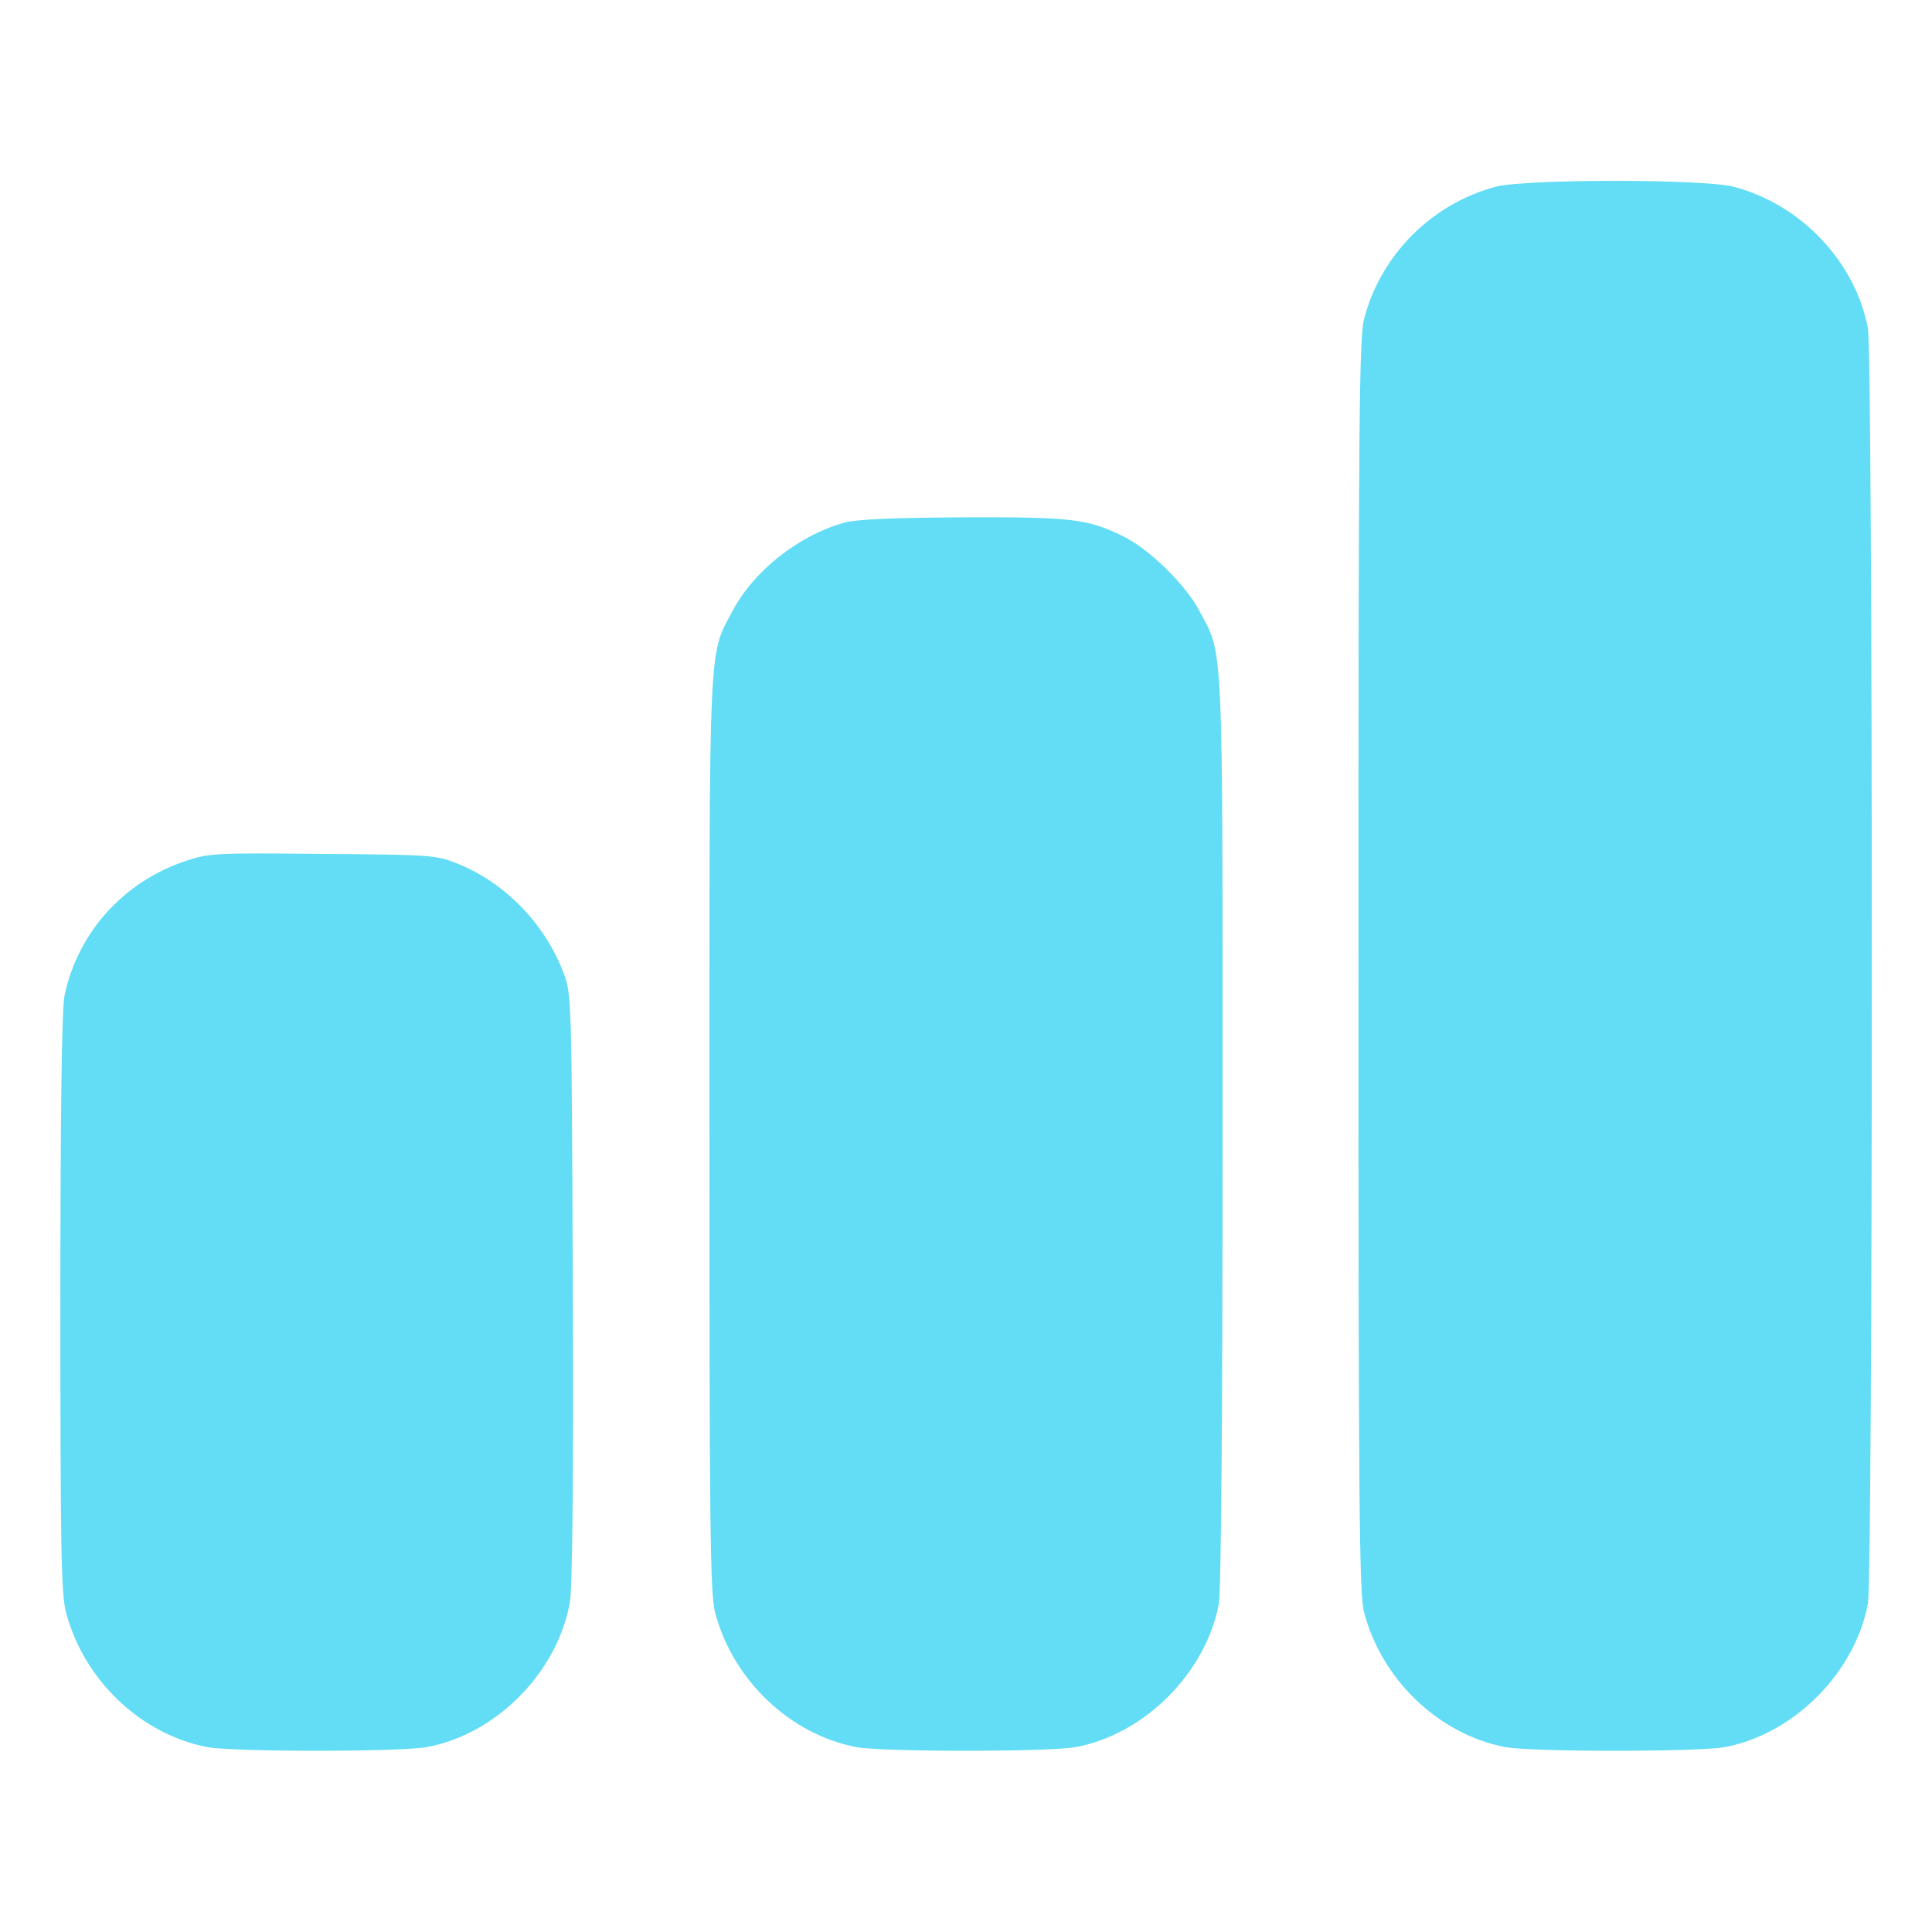
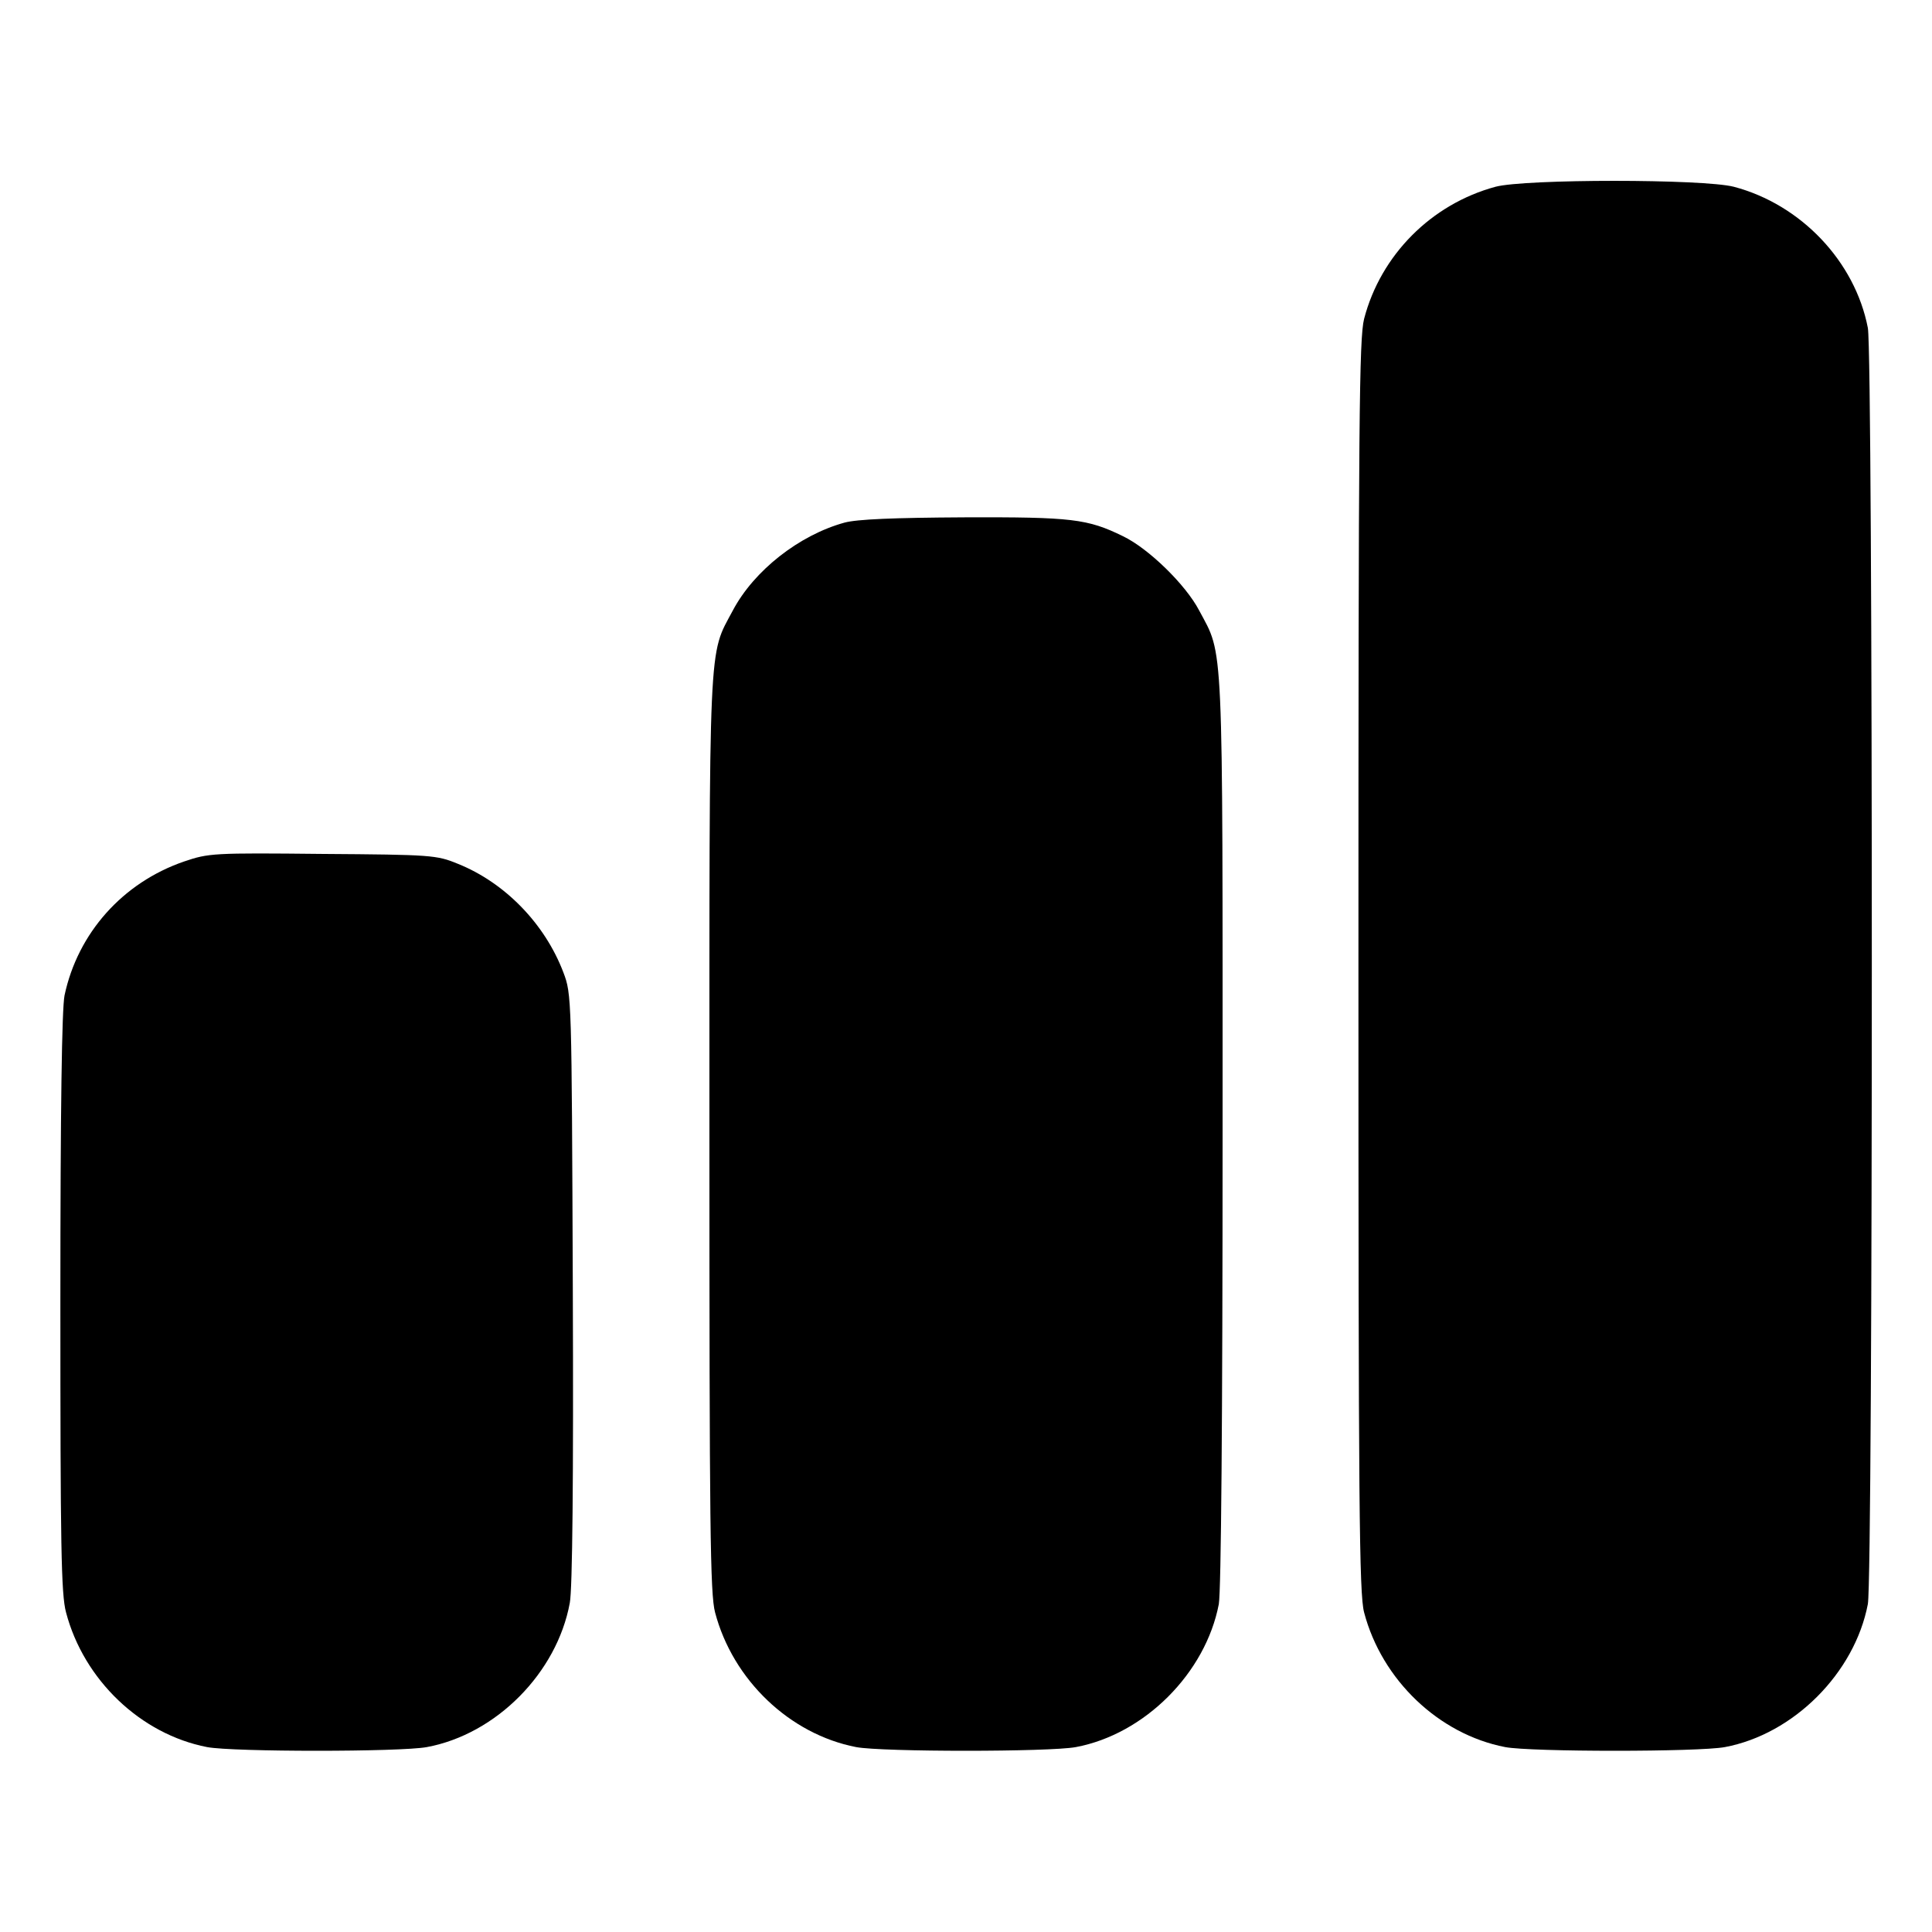
<svg xmlns="http://www.w3.org/2000/svg" version="1.0" width="30px" height="30px" viewBox="0 0 512 512" preserveAspectRatio="xMidYMid meet">
-   <g transform="translate(0,512) scale(0.1,-0.1)" fill="#62DDF5" stroke="none">
+   <g transform="translate(0,512) scale(0.1,-0.1)" fill="#000" stroke="none">
    <path d="M3963 4625 c-170 -46 -304 -181 -348 -350 -13 -52 -15 -260 -15 -1715 0 -1435 2 -1663 15 -1713 47 -179 198 -323 374 -357 69 -13 512 -13 582 0 182 34 344 196 379 379 14 74 14 3308 0 3382 -34 176 -177 327 -355 374 -81 21 -554 21 -632 0z" />
    <path d="M2238 3735 c-120 -33 -240 -127 -296 -233 -65 -122 -62 -54 -62 -1387 0 -1041 2 -1219 15 -1268 47 -179 198 -323 374 -357 69 -13 512 -13 582 0 182 34 344 196 379 379 6 35 10 480 10 1255 0 1323 3 1256 -62 1378 -36 69 -135 165 -202 197 -94 46 -135 51 -421 50 -187 -1 -284 -5 -317 -14z" />
    <path d="M488 2837 c-163 -56 -282 -190 -317 -355 -7 -36 -11 -293 -11 -815 0 -644 2 -772 15 -820 47 -179 198 -323 374 -357 69 -13 512 -13 582 0 184 34 345 197 379 382 7 36 10 328 8 834 -3 774 -3 779 -25 837 -49 129 -155 238 -280 288 -56 23 -70 24 -358 26 -291 3 -302 2 -367 -20z" />
  </g>
</svg>
